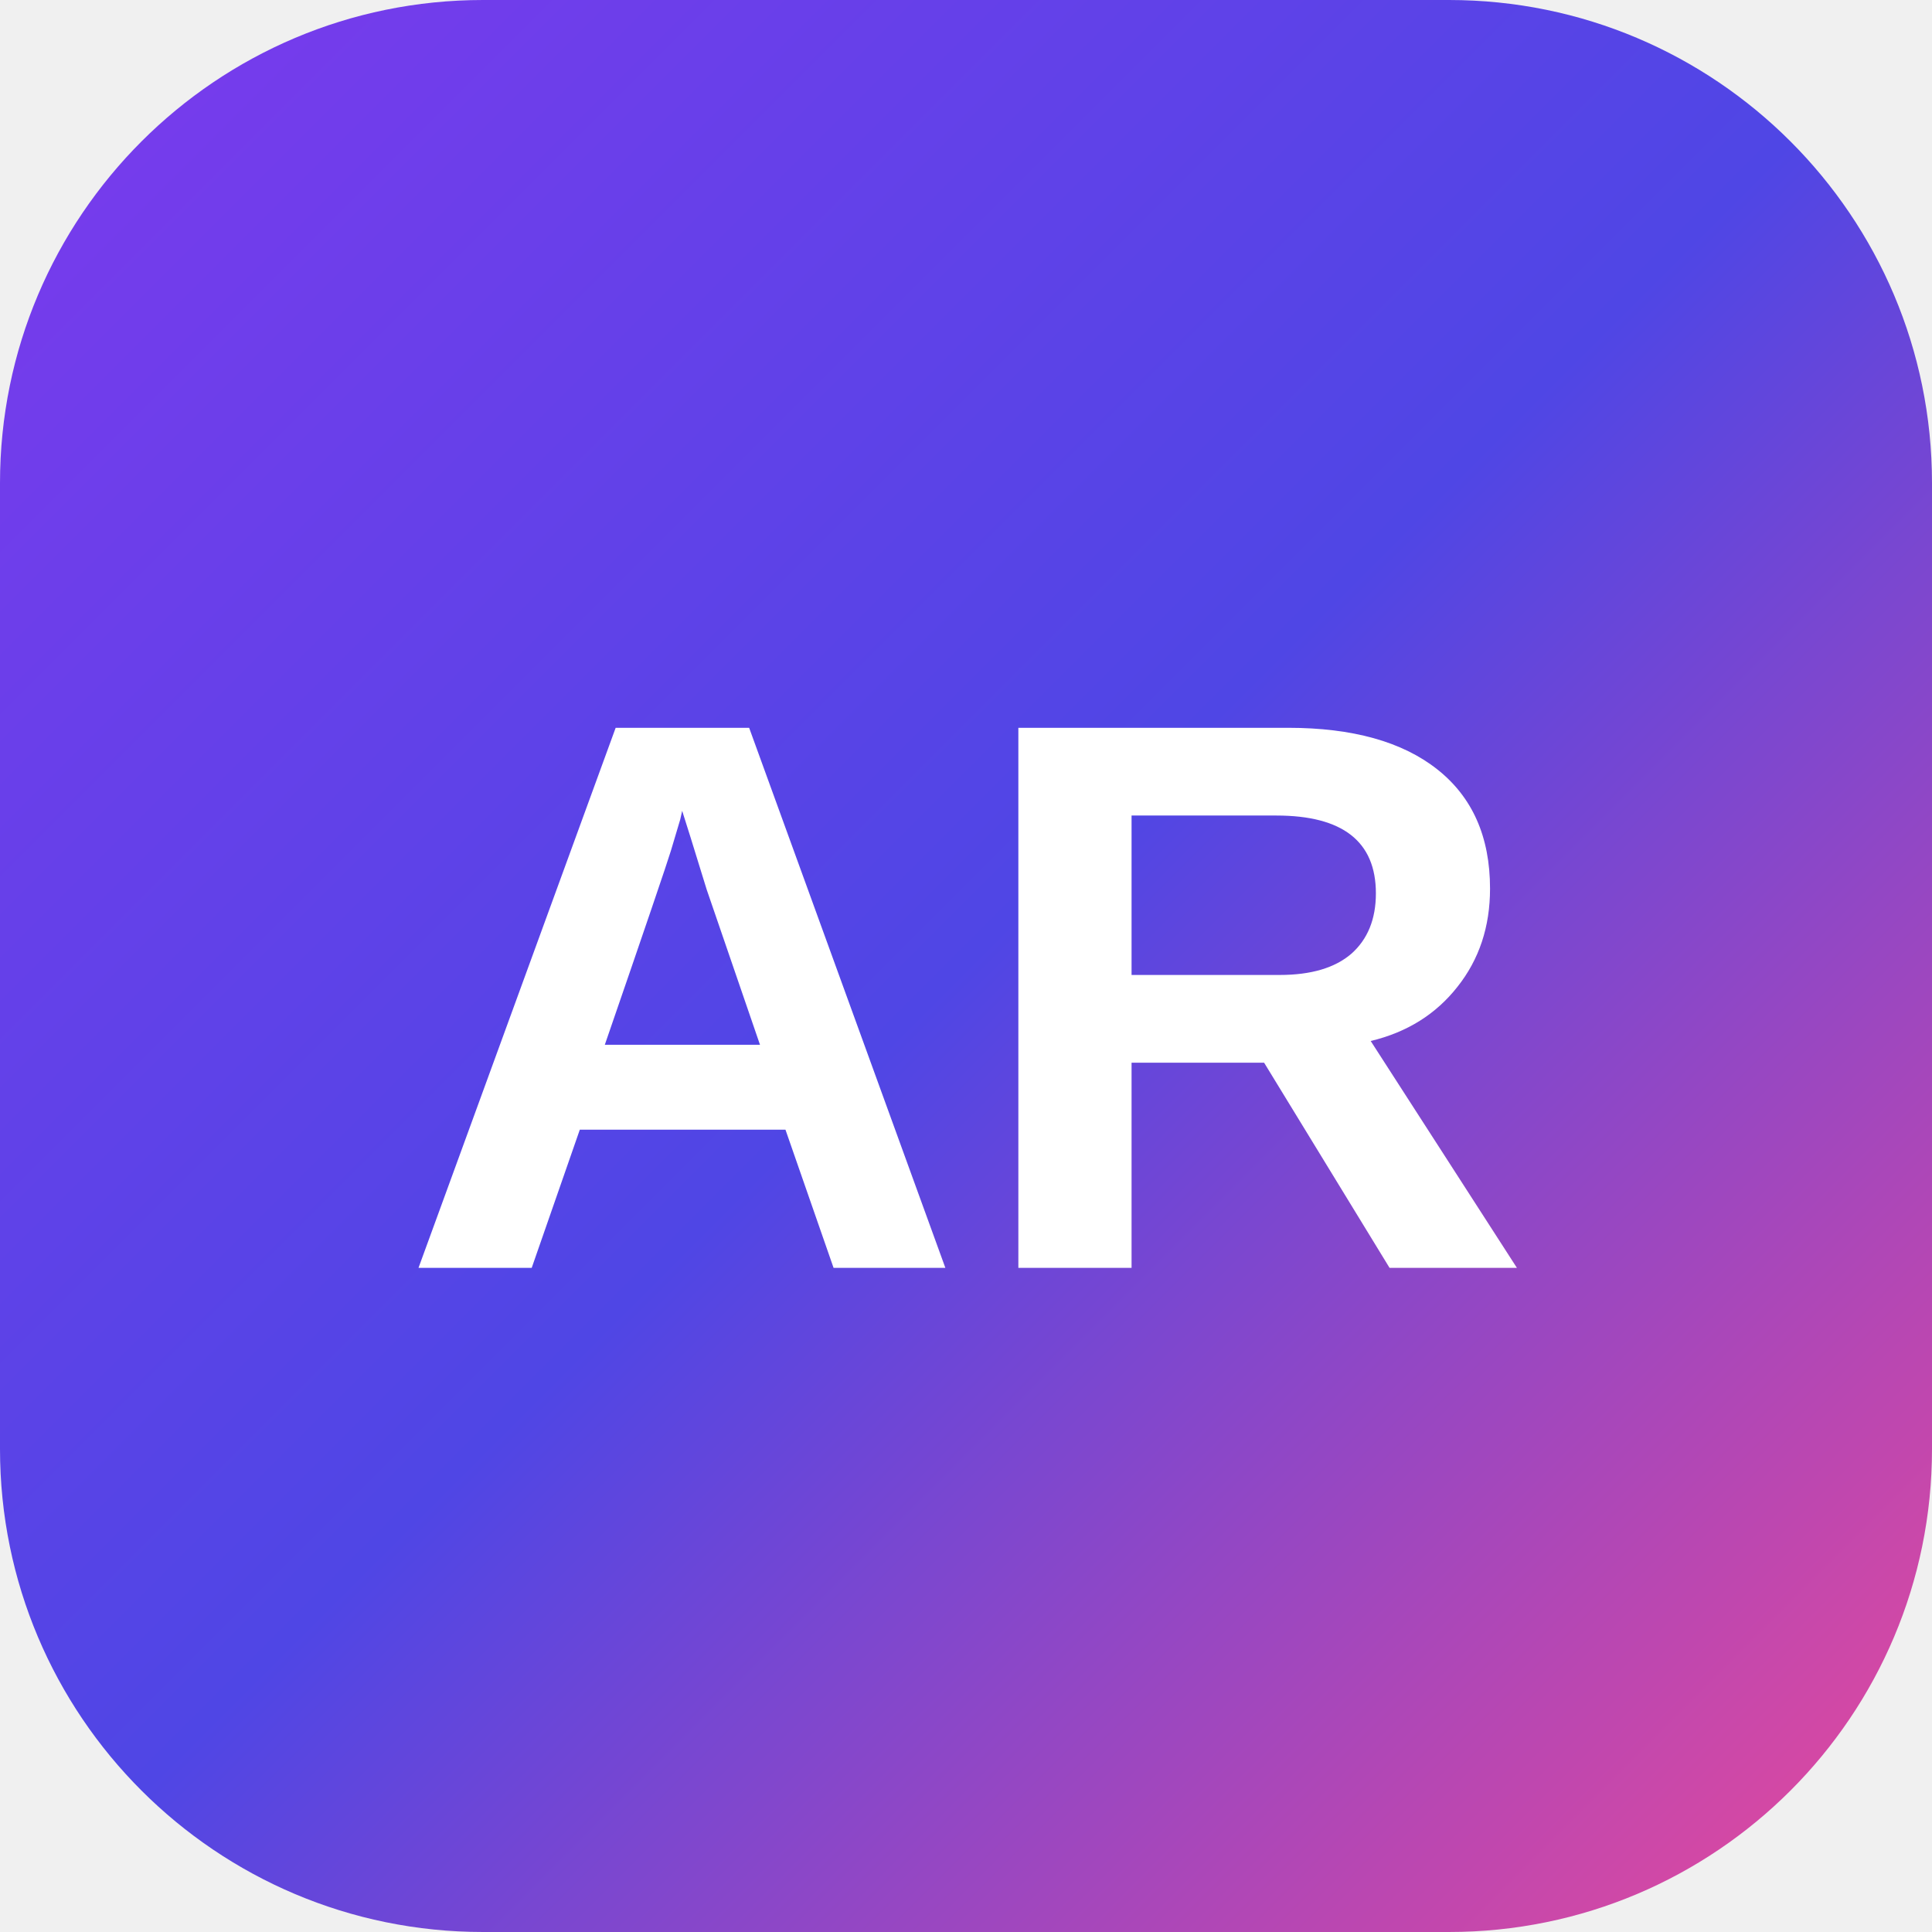
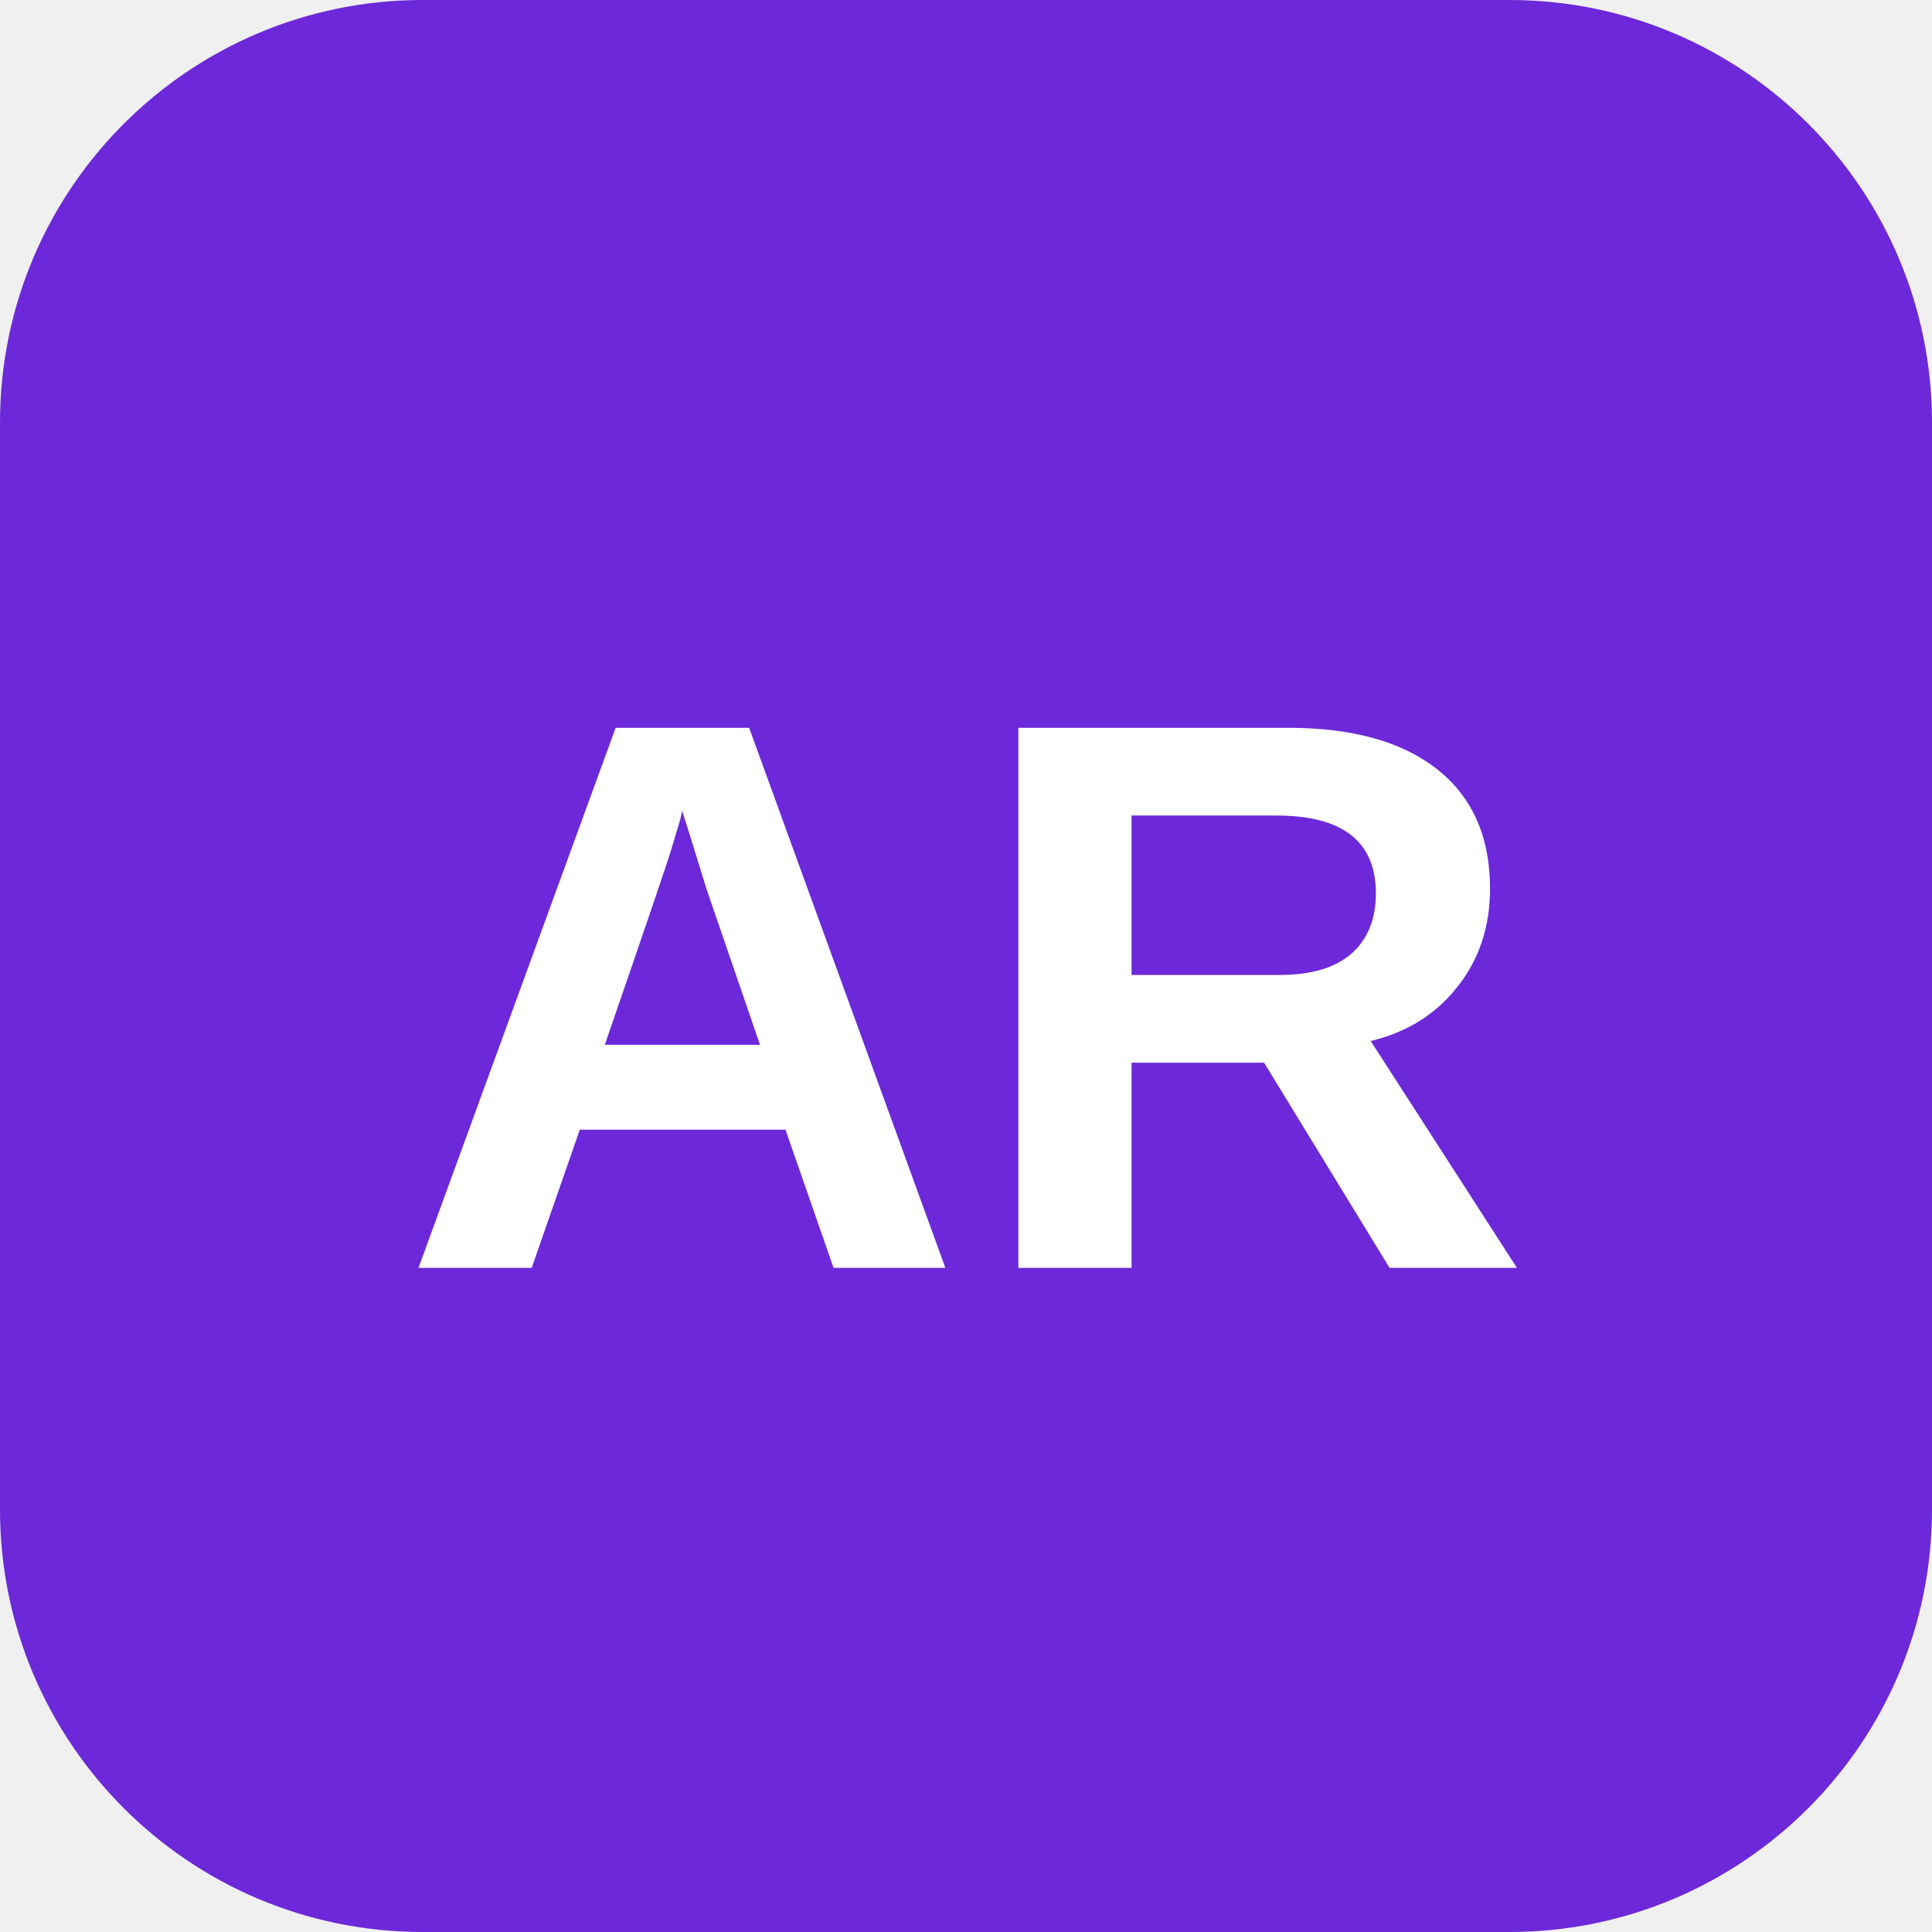
<svg xmlns="http://www.w3.org/2000/svg" viewBox="0 0 64 64">
-   <defs>
-     <linearGradient id="g" x1="0" y1="0" x2="1" y2="1">
-       <stop offset="0%" stop-color="#7c3aed" />
-       <stop offset="50%" stop-color="#4f46e5" />
-       <stop offset="100%" stop-color="#ec4899" />
-     </linearGradient>
-   </defs>
-   <rect width="64" height="64" rx="16" fill="url(#g)" />
+   <rect width="64" height="64" rx="14" fill="#6d28d9" />
  <text x="32" y="42" font-family="Arial, sans-serif" font-weight="700" font-size="26" fill="white" text-anchor="middle">AR</text>
</svg>
